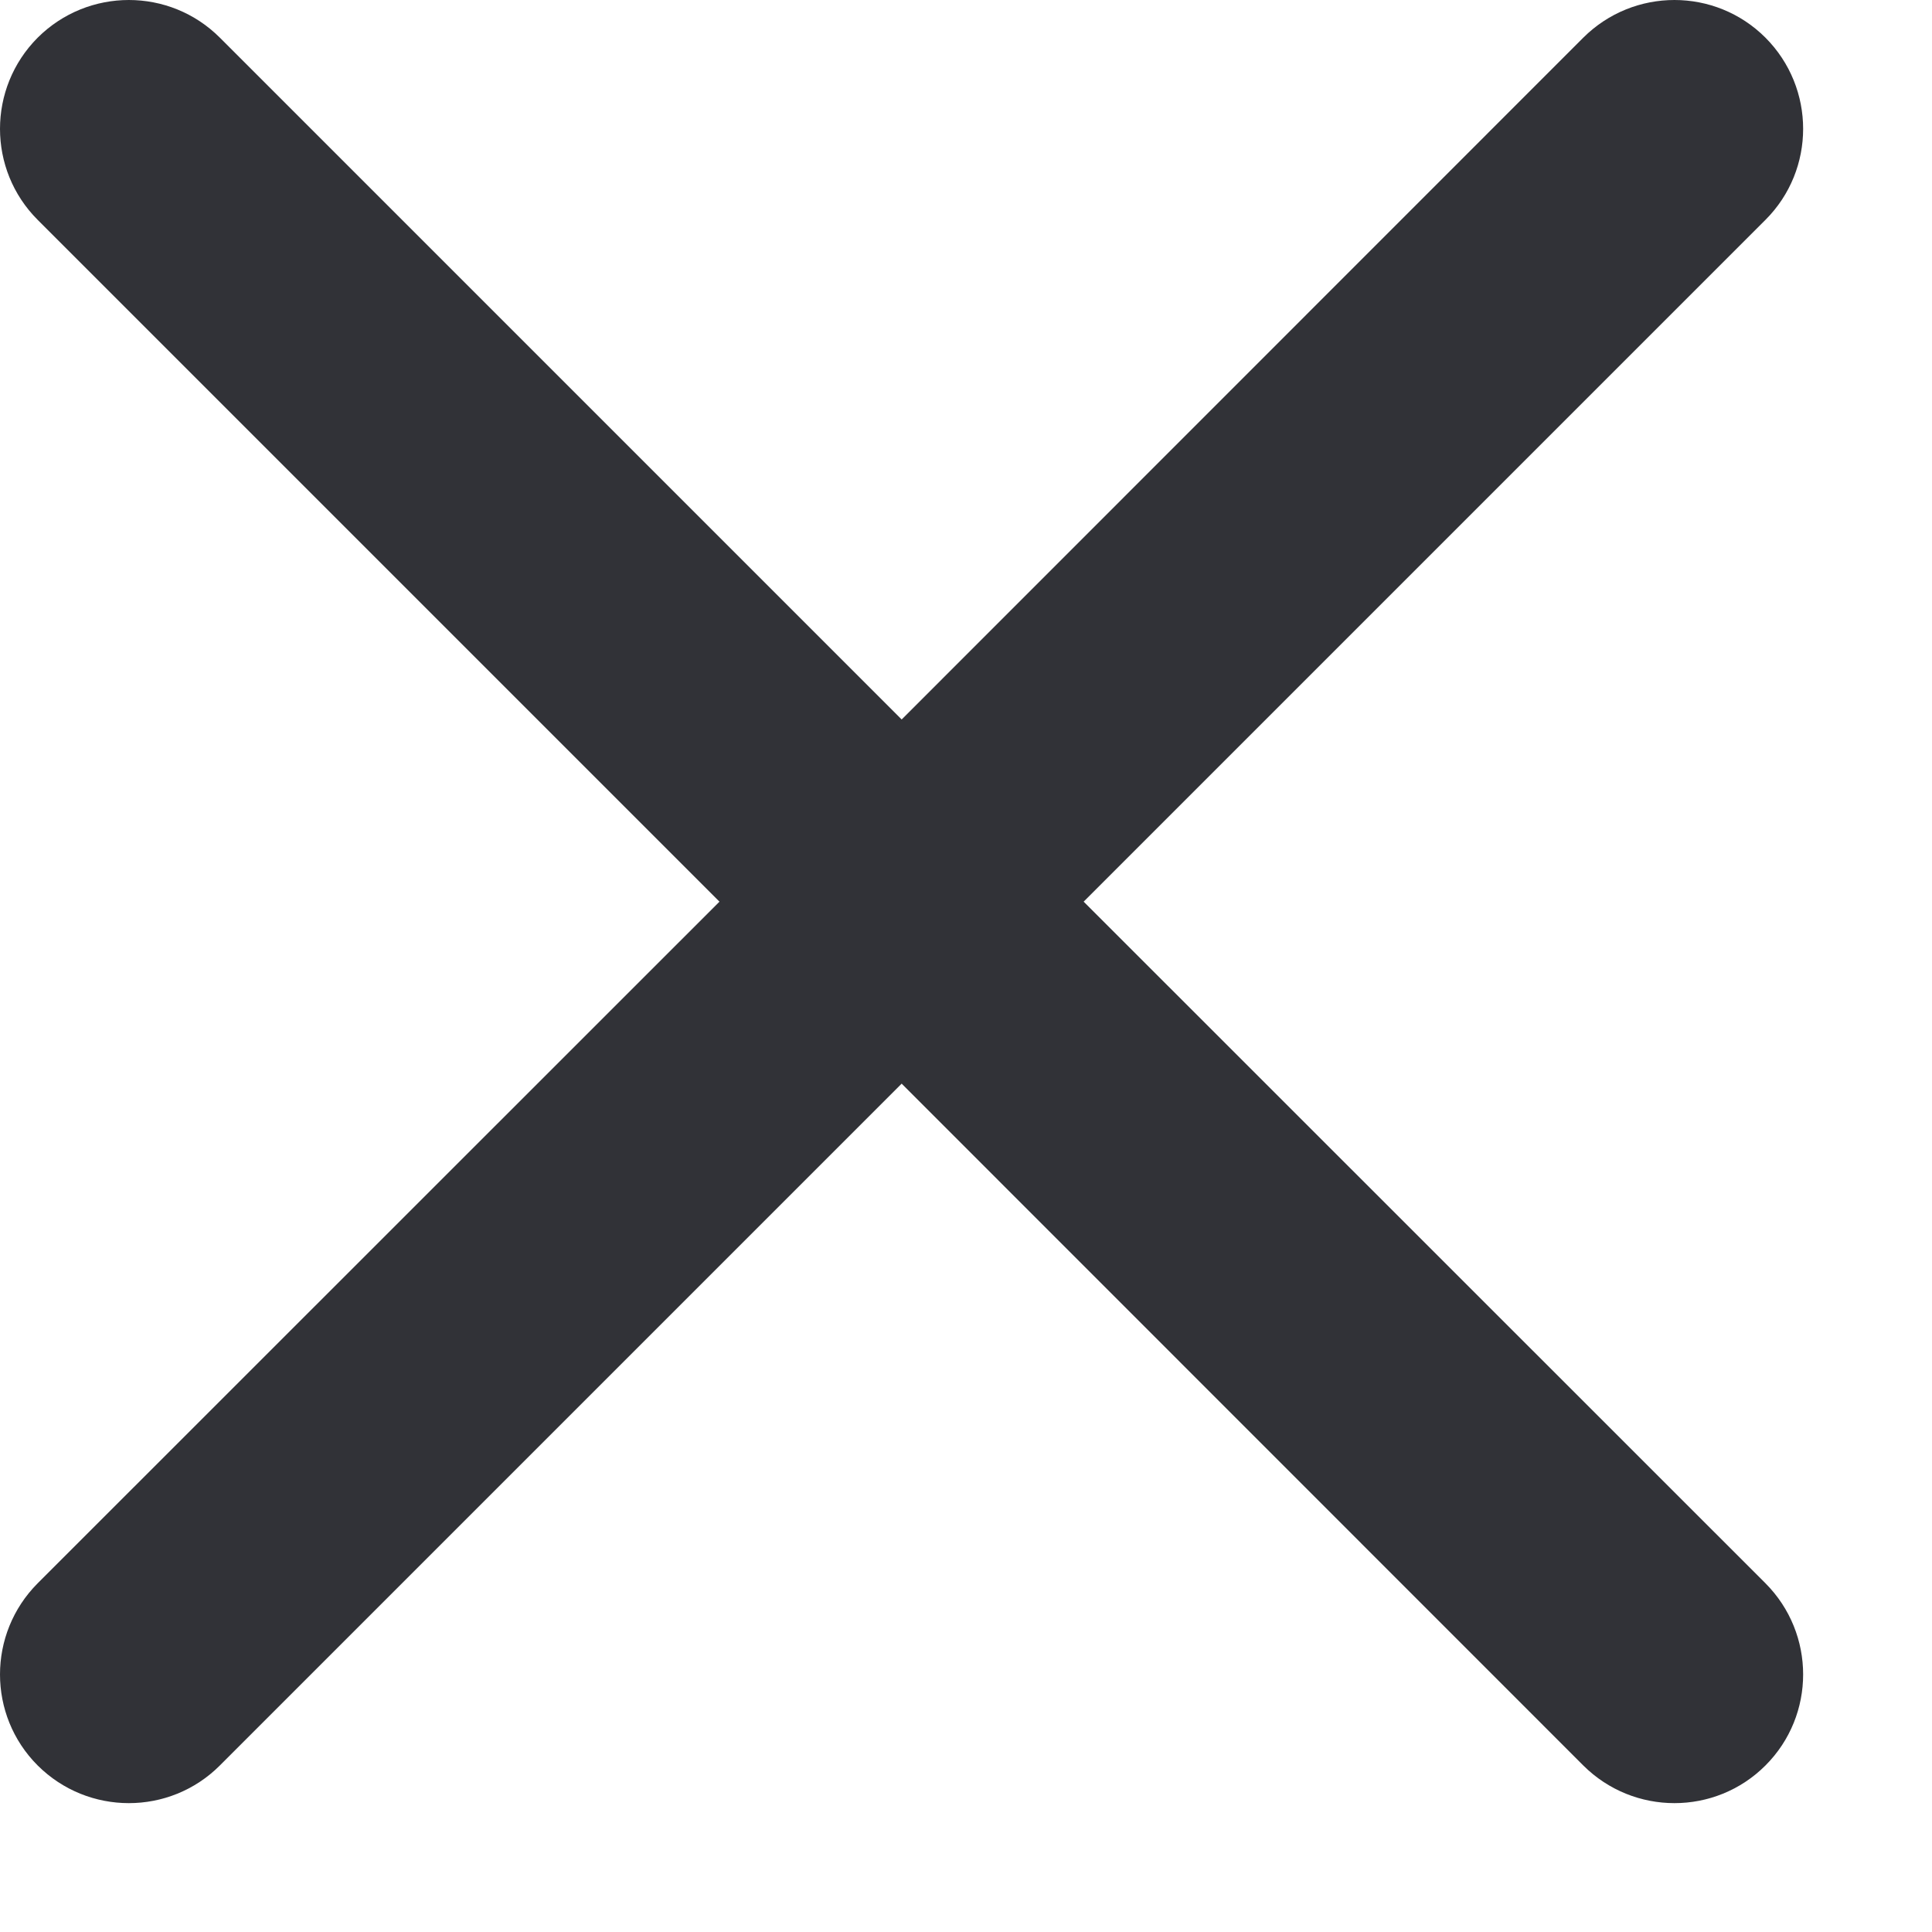
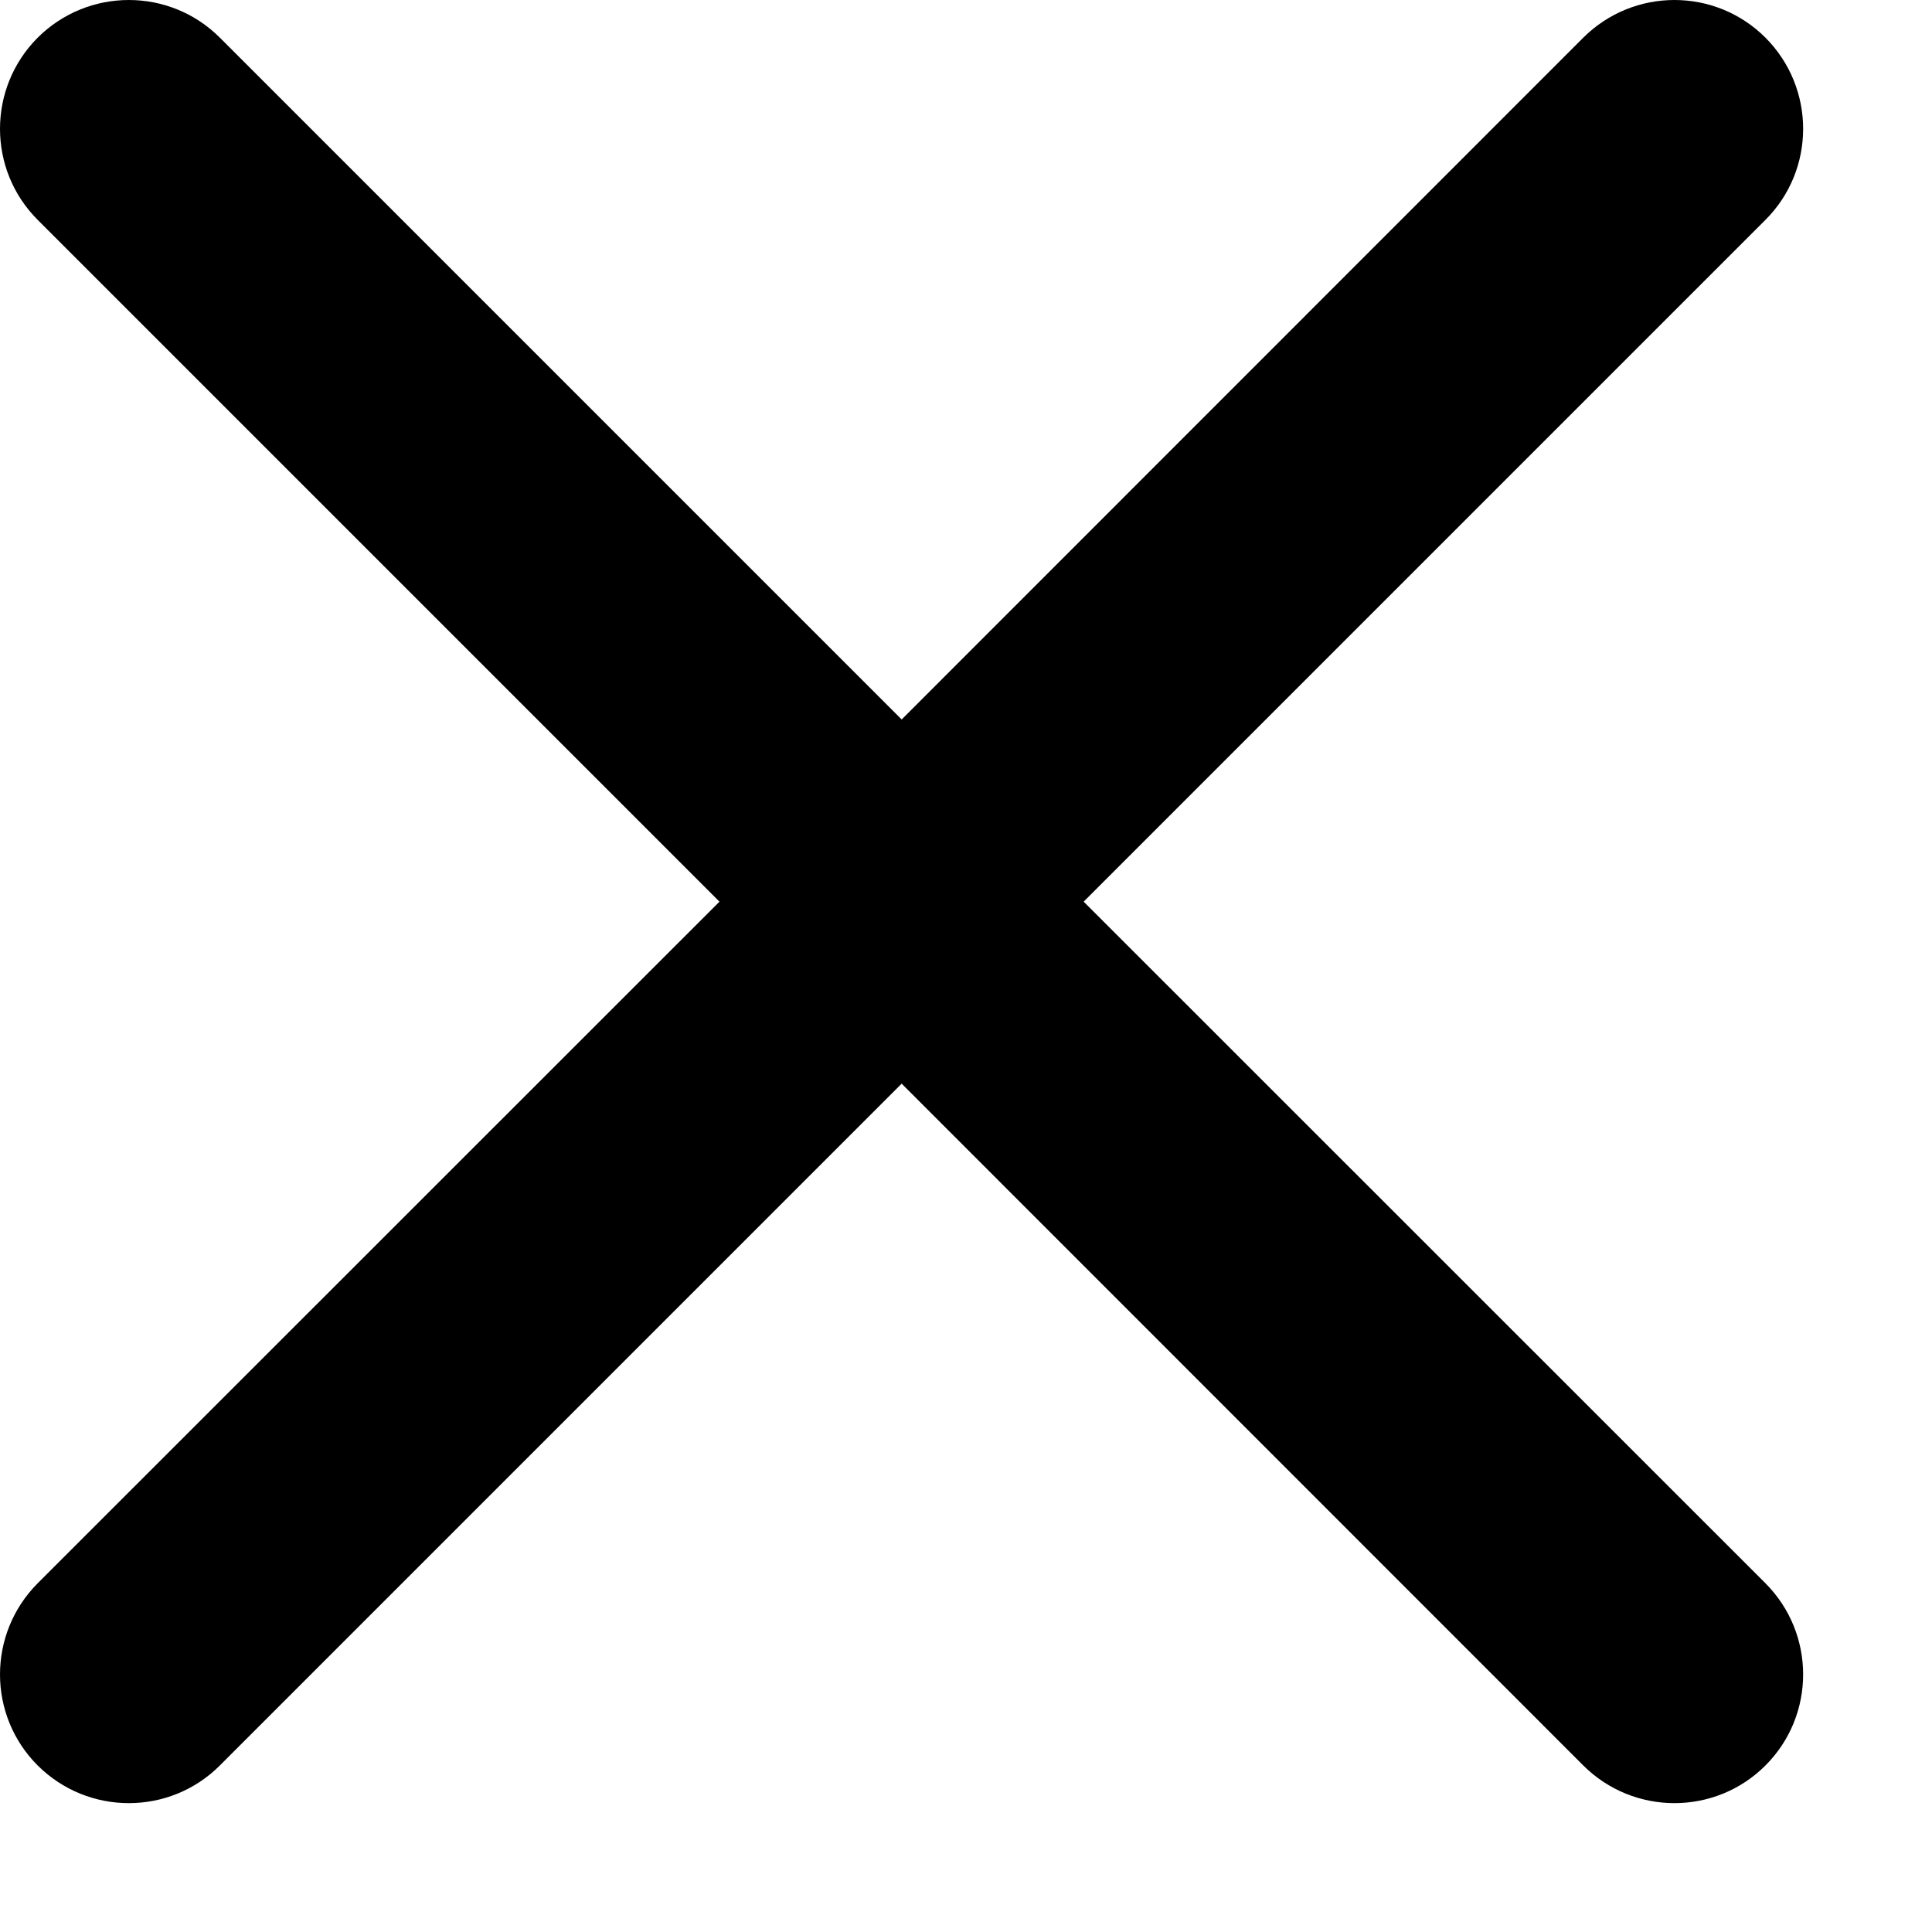
<svg xmlns="http://www.w3.org/2000/svg" width="10" height="10" viewBox="0 0 10 10" fill="none">
-   <path fill-rule="evenodd" clip-rule="evenodd" d="M9.138 1.138C9.398 0.878 9.398 0.456 9.138 0.195C8.878 -0.065 8.456 -0.065 8.195 0.195L4.667 3.724L1.138 0.195C0.878 -0.065 0.456 -0.065 0.195 0.195C-0.065 0.456 -0.065 0.878 0.195 1.138L3.724 4.667L0.195 8.195C-0.065 8.456 -0.065 8.878 0.195 9.138C0.456 9.398 0.878 9.398 1.138 9.138L4.667 5.609L8.195 9.138C8.456 9.398 8.878 9.398 9.138 9.138C9.398 8.878 9.398 8.456 9.138 8.195L5.609 4.667L9.138 1.138Z" fill="#313237" />
+   <path fill-rule="evenodd" clip-rule="evenodd" d="M9.138 1.138C9.398 0.878 9.398 0.456 9.138 0.195C8.878 -0.065 8.456 -0.065 8.195 0.195L4.667 3.724L1.138 0.195C0.878 -0.065 0.456 -0.065 0.195 0.195C-0.065 0.456 -0.065 0.878 0.195 1.138L3.724 4.667L0.195 8.195C-0.065 8.456 -0.065 8.878 0.195 9.138C0.456 9.398 0.878 9.398 1.138 9.138L4.667 5.609L8.195 9.138C8.456 9.398 8.878 9.398 9.138 9.138C9.398 8.878 9.398 8.456 9.138 8.195L5.609 4.667L9.138 1.138Z" fill="currentColor" />
</svg>
